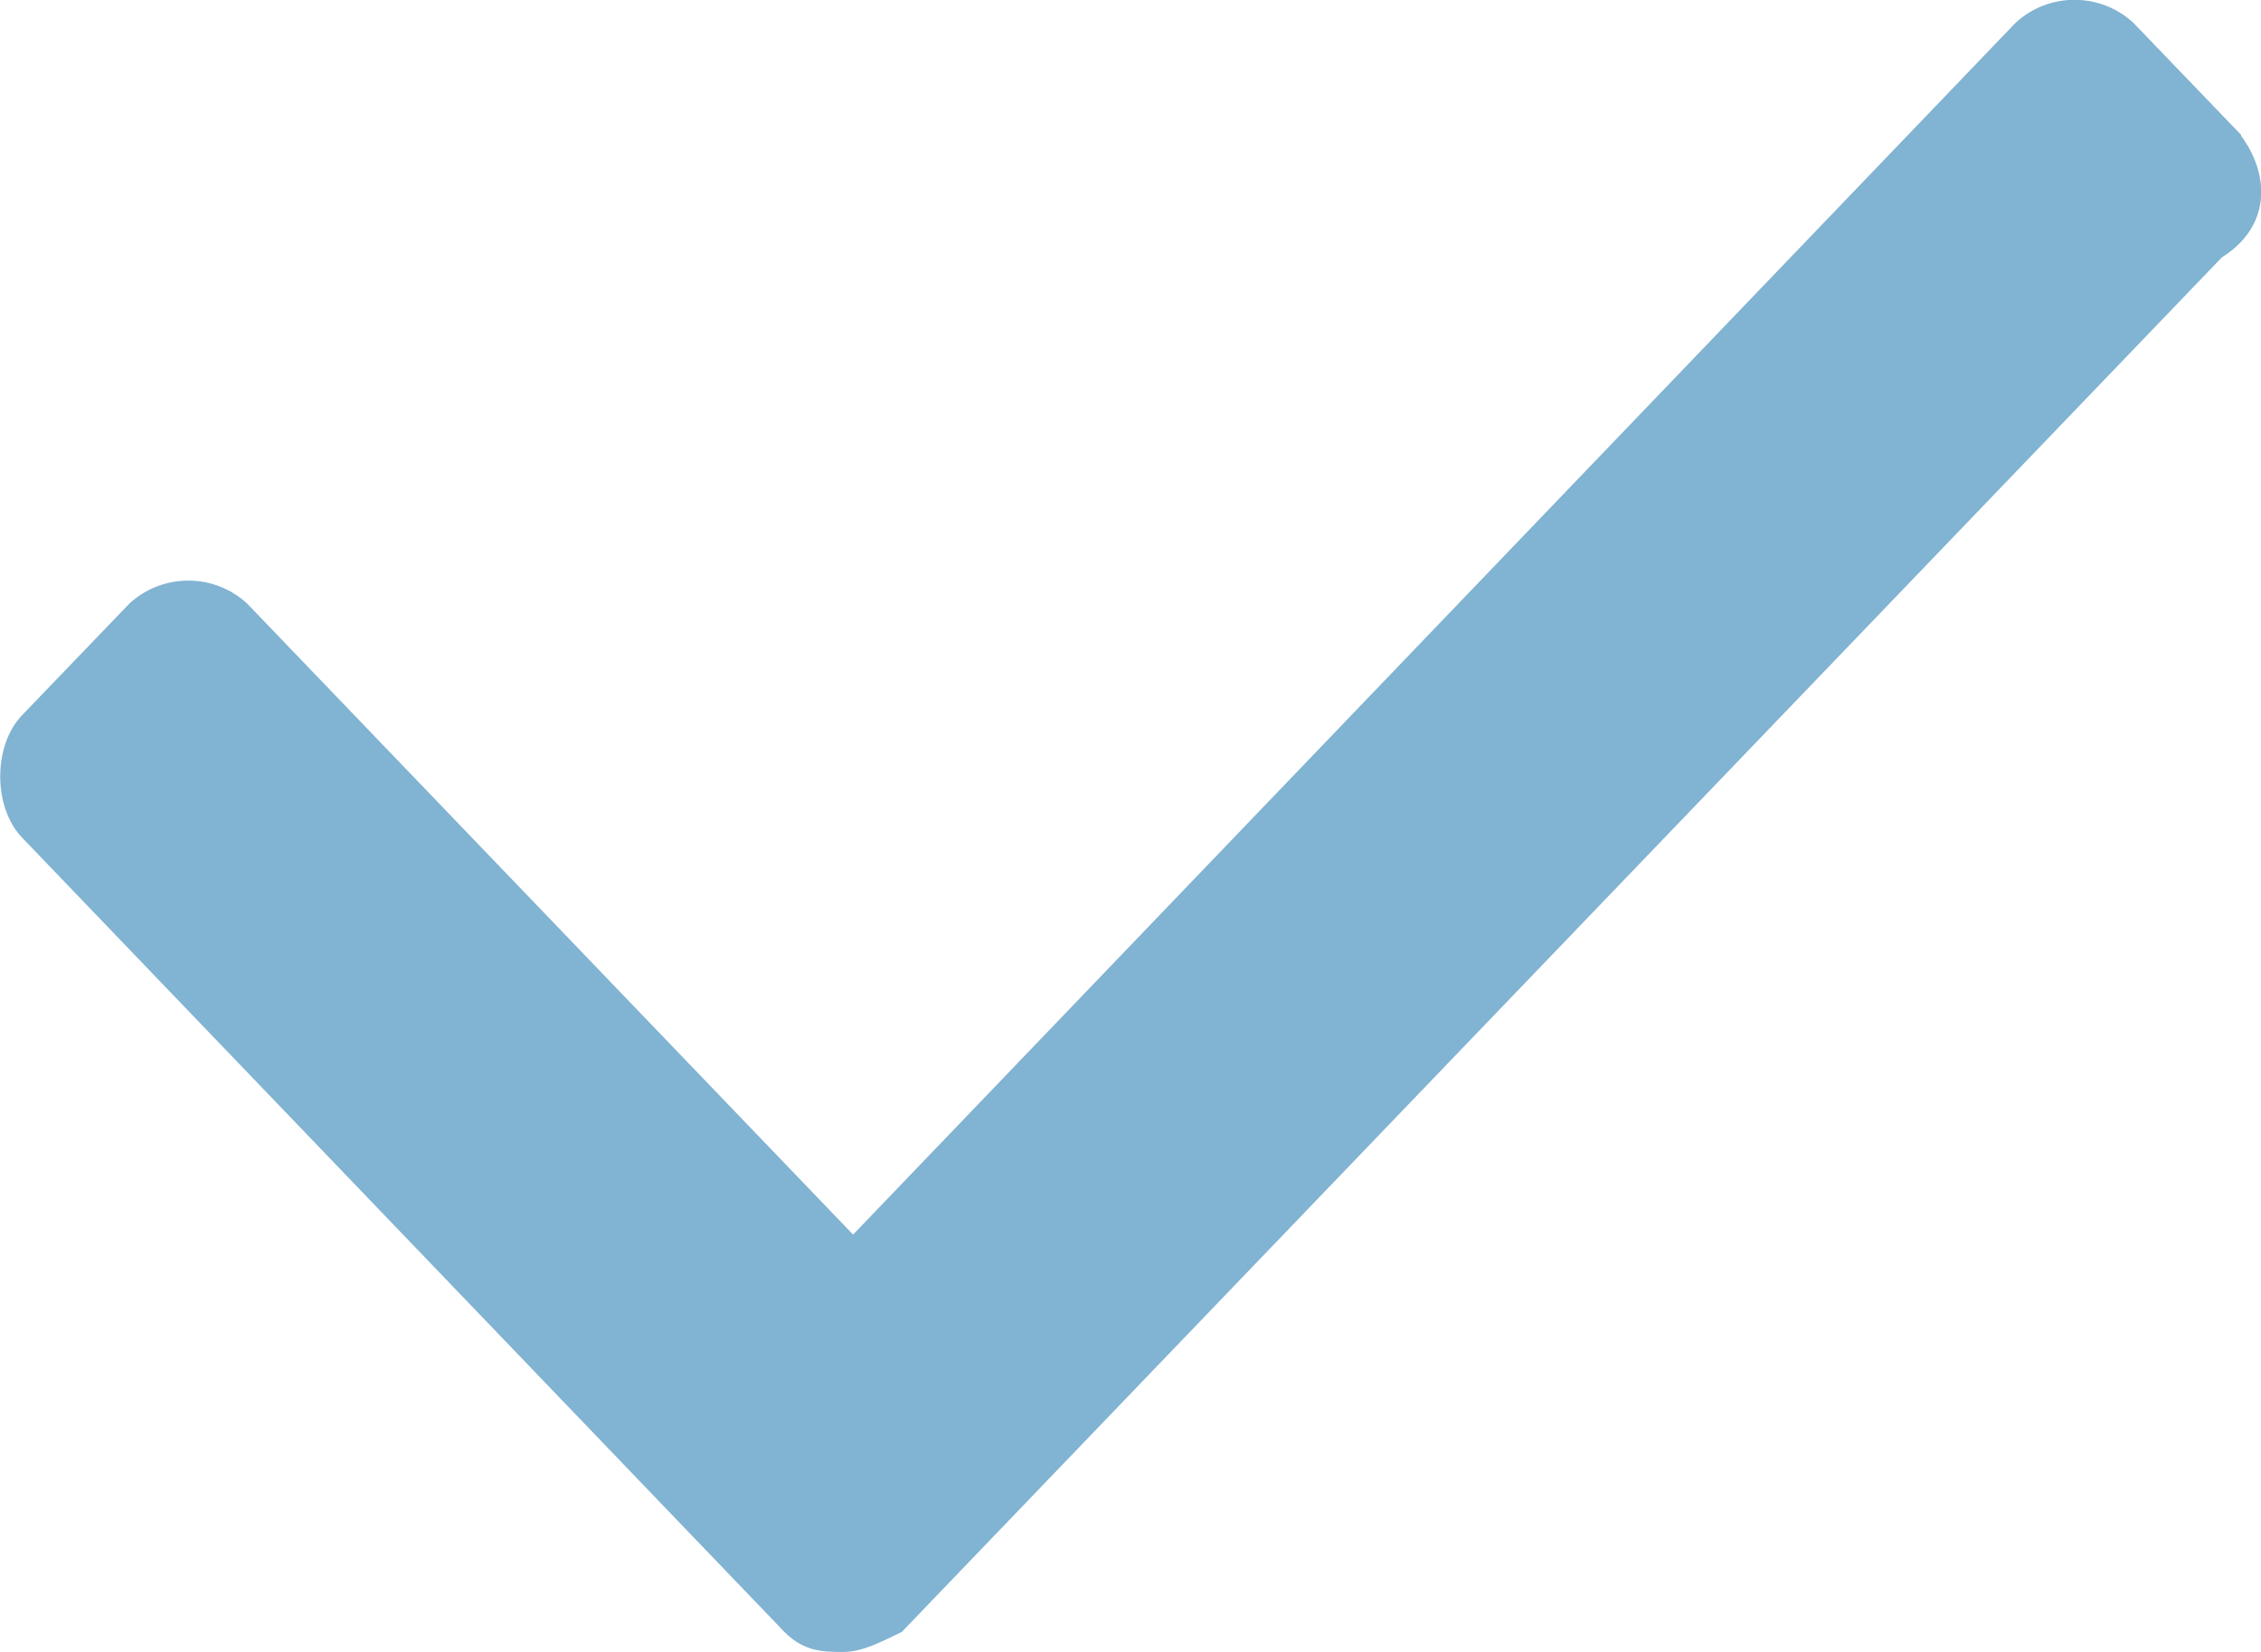
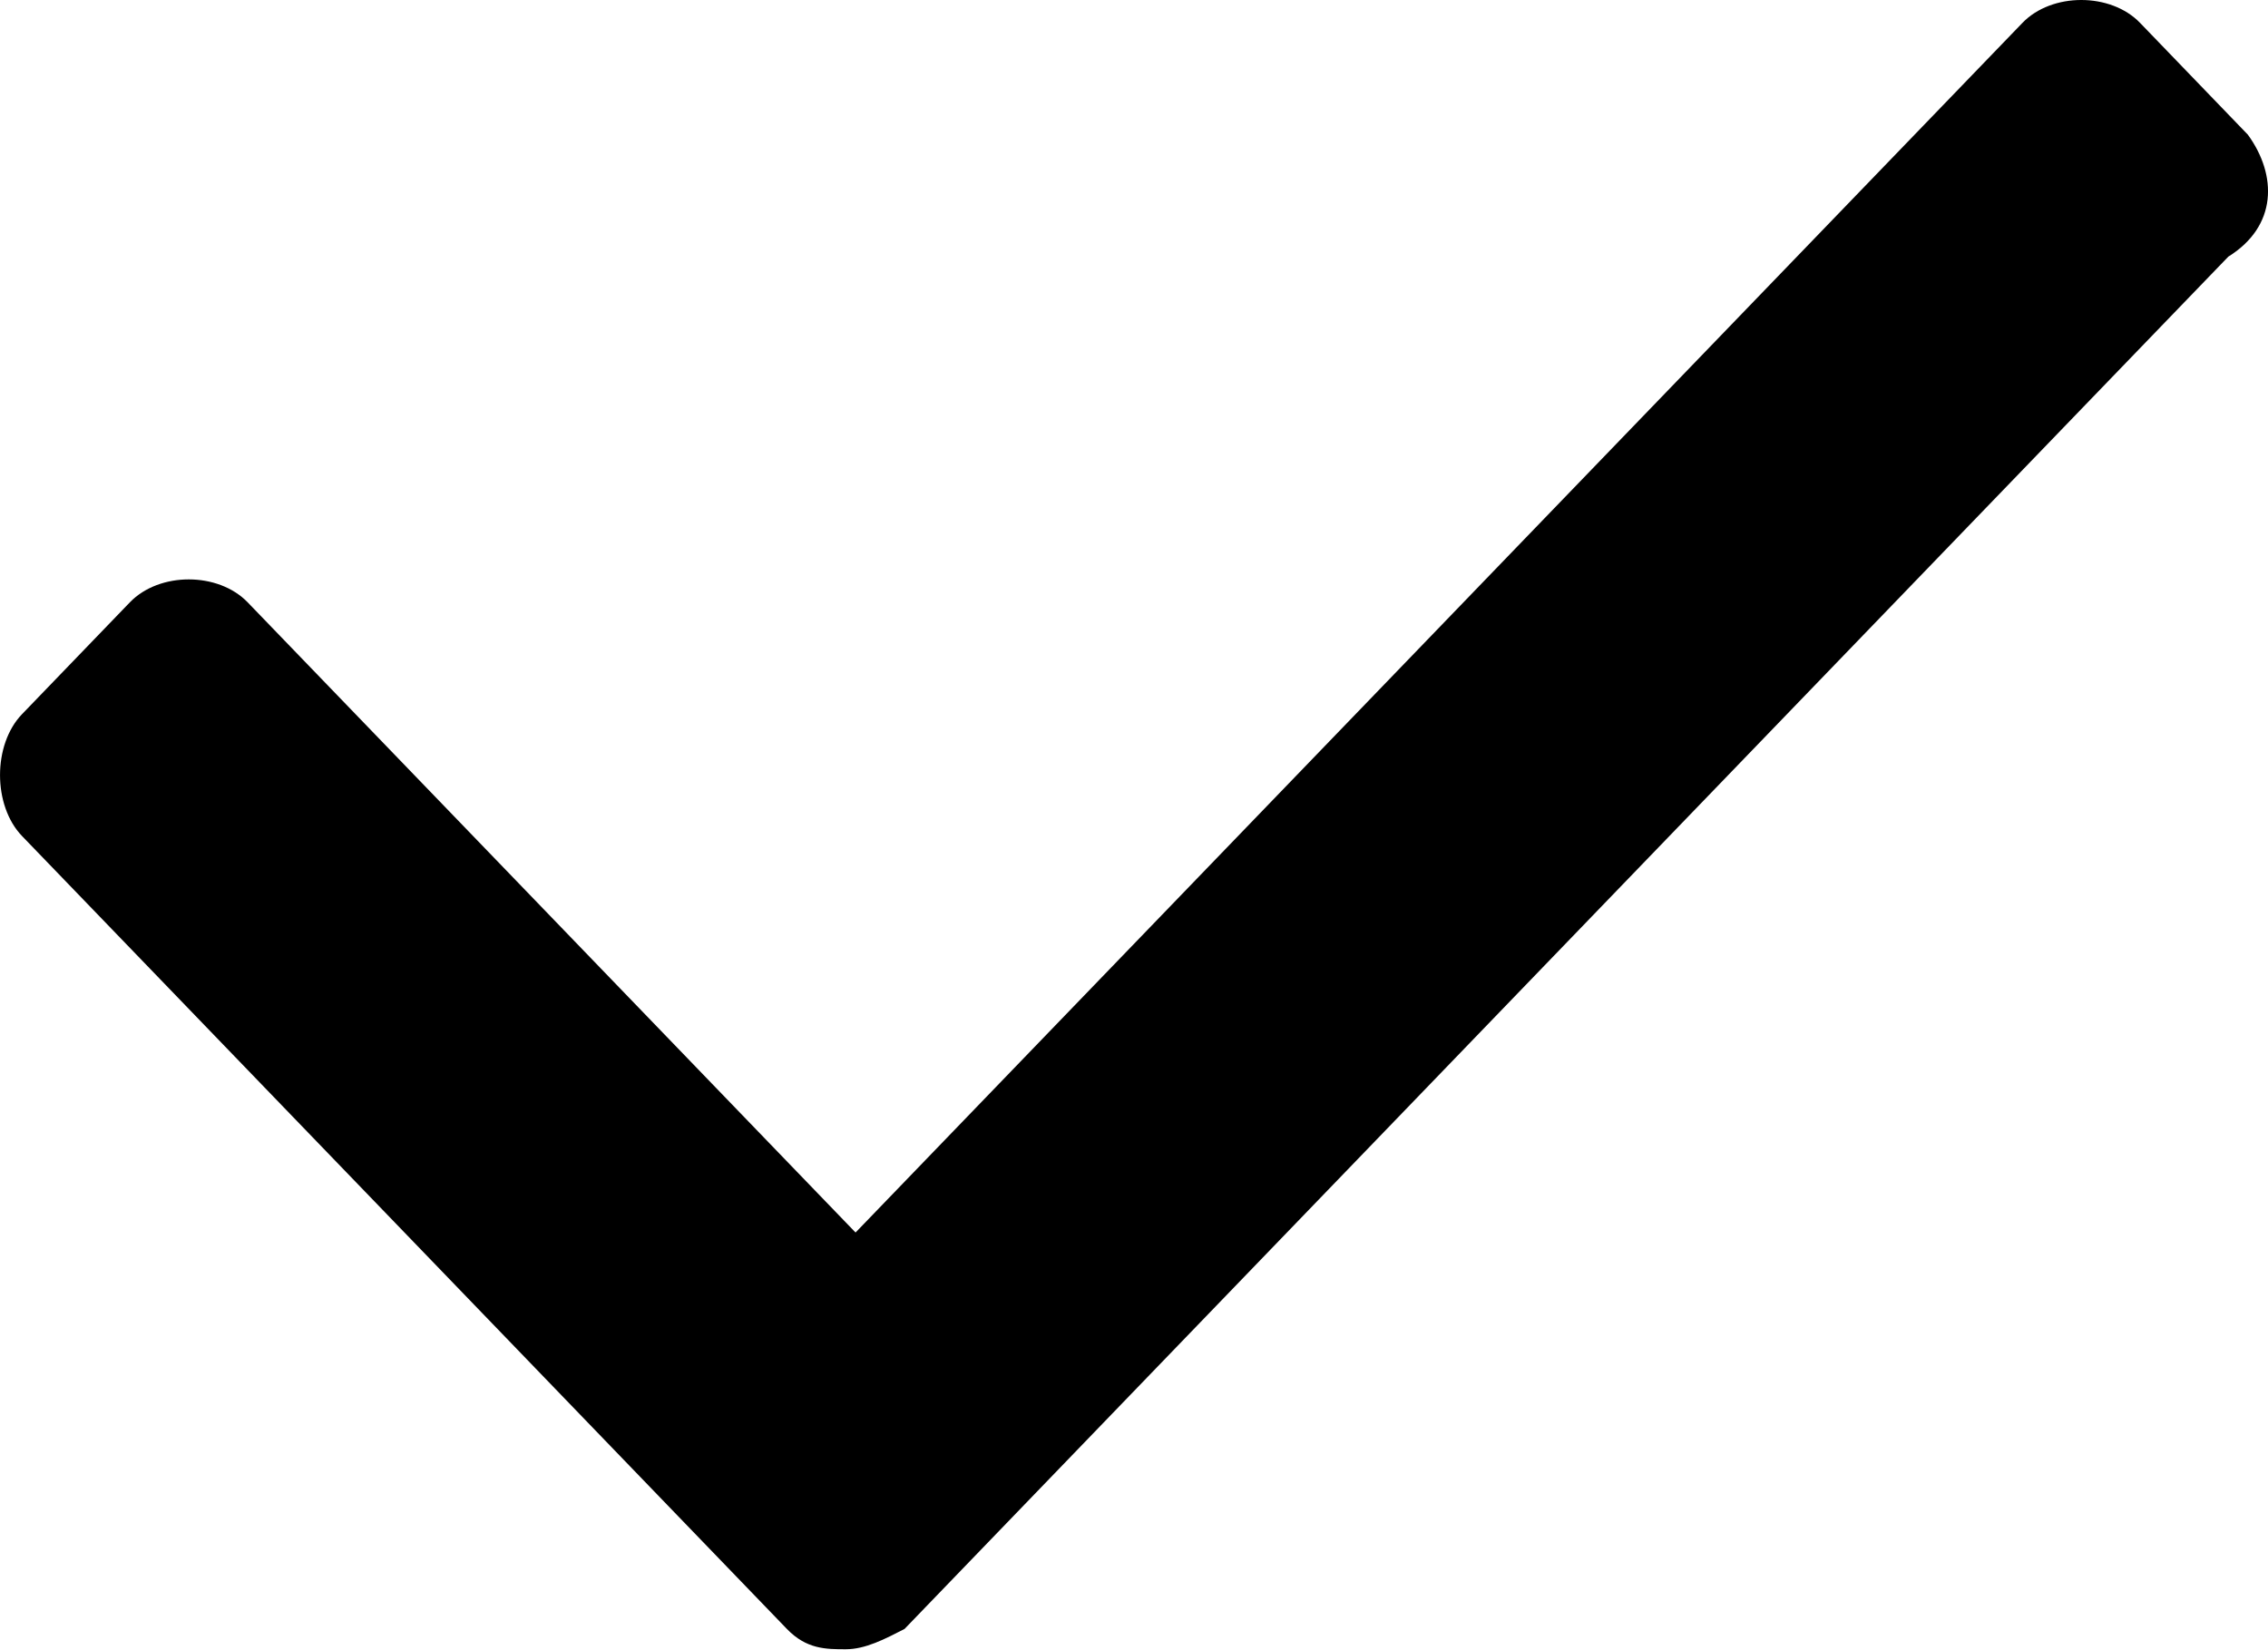
- <svg xmlns="http://www.w3.org/2000/svg" viewBox="0 0 26 19" fill="none">
-   <path d="M25.77 1.55L24.53.26a1 1 0 00-1.35 0L9.81 14.2 2.84 6.94a1 1 0 00-1.35 0L.25 8.23c-.33.35-.33 1.05 0 1.4l8.77 9.14c.23.23.45.23.68.23.22 0 .44-.12.67-.23L25.55 2.96c.56-.35.56-.94.22-1.4z" fill="#81B3D2" />
+ <svg xmlns="http://www.w3.org/2000/svg" width="22" height="16" viewBox="0 0 22 16" fill="none">
+   <path d="M21.805 1.307L20.759 0.222C20.474 -0.074 19.903 -0.074 19.618 0.222L8.299 11.957L2.402 5.843C2.116 5.547 1.546 5.547 1.26 5.843L0.214 6.928C-0.071 7.223 -0.071 7.815 0.214 8.111L7.633 15.803C7.823 16 8.013 16 8.204 16C8.394 16 8.584 15.901 8.774 15.803L21.615 2.49C22.091 2.194 22.091 1.701 21.805 1.307Z" fill="#000000" />
</svg>
